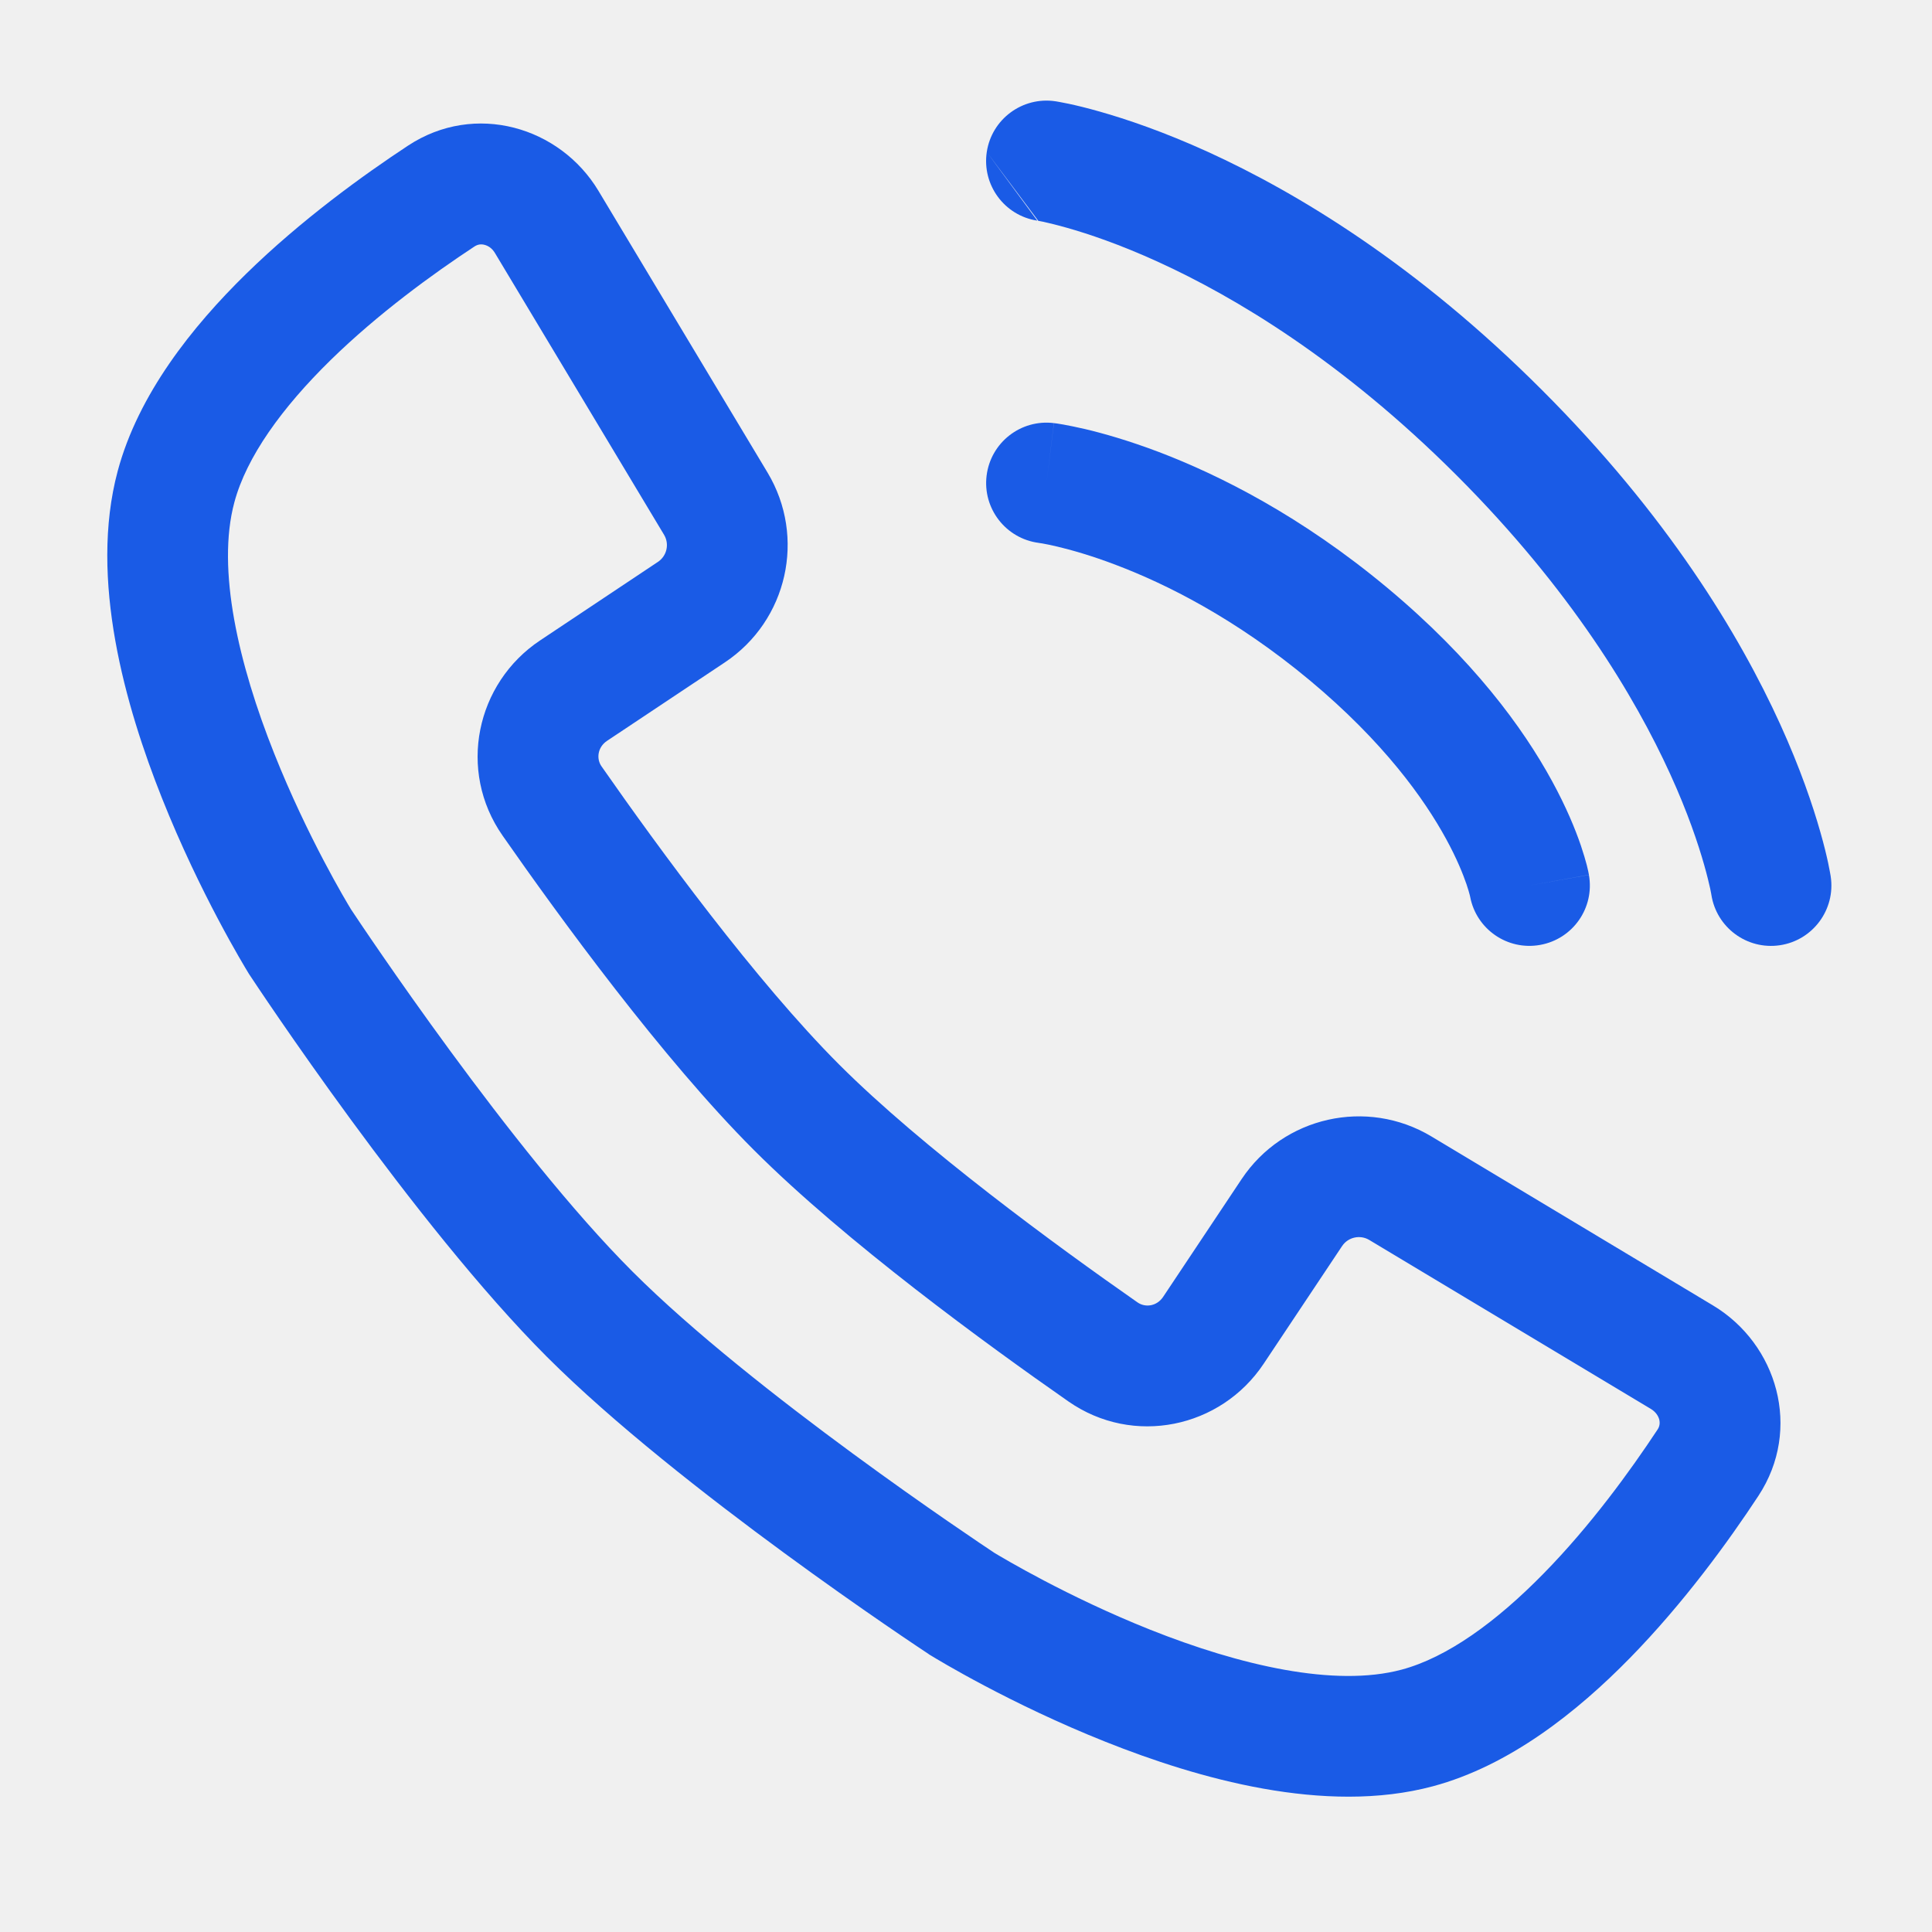
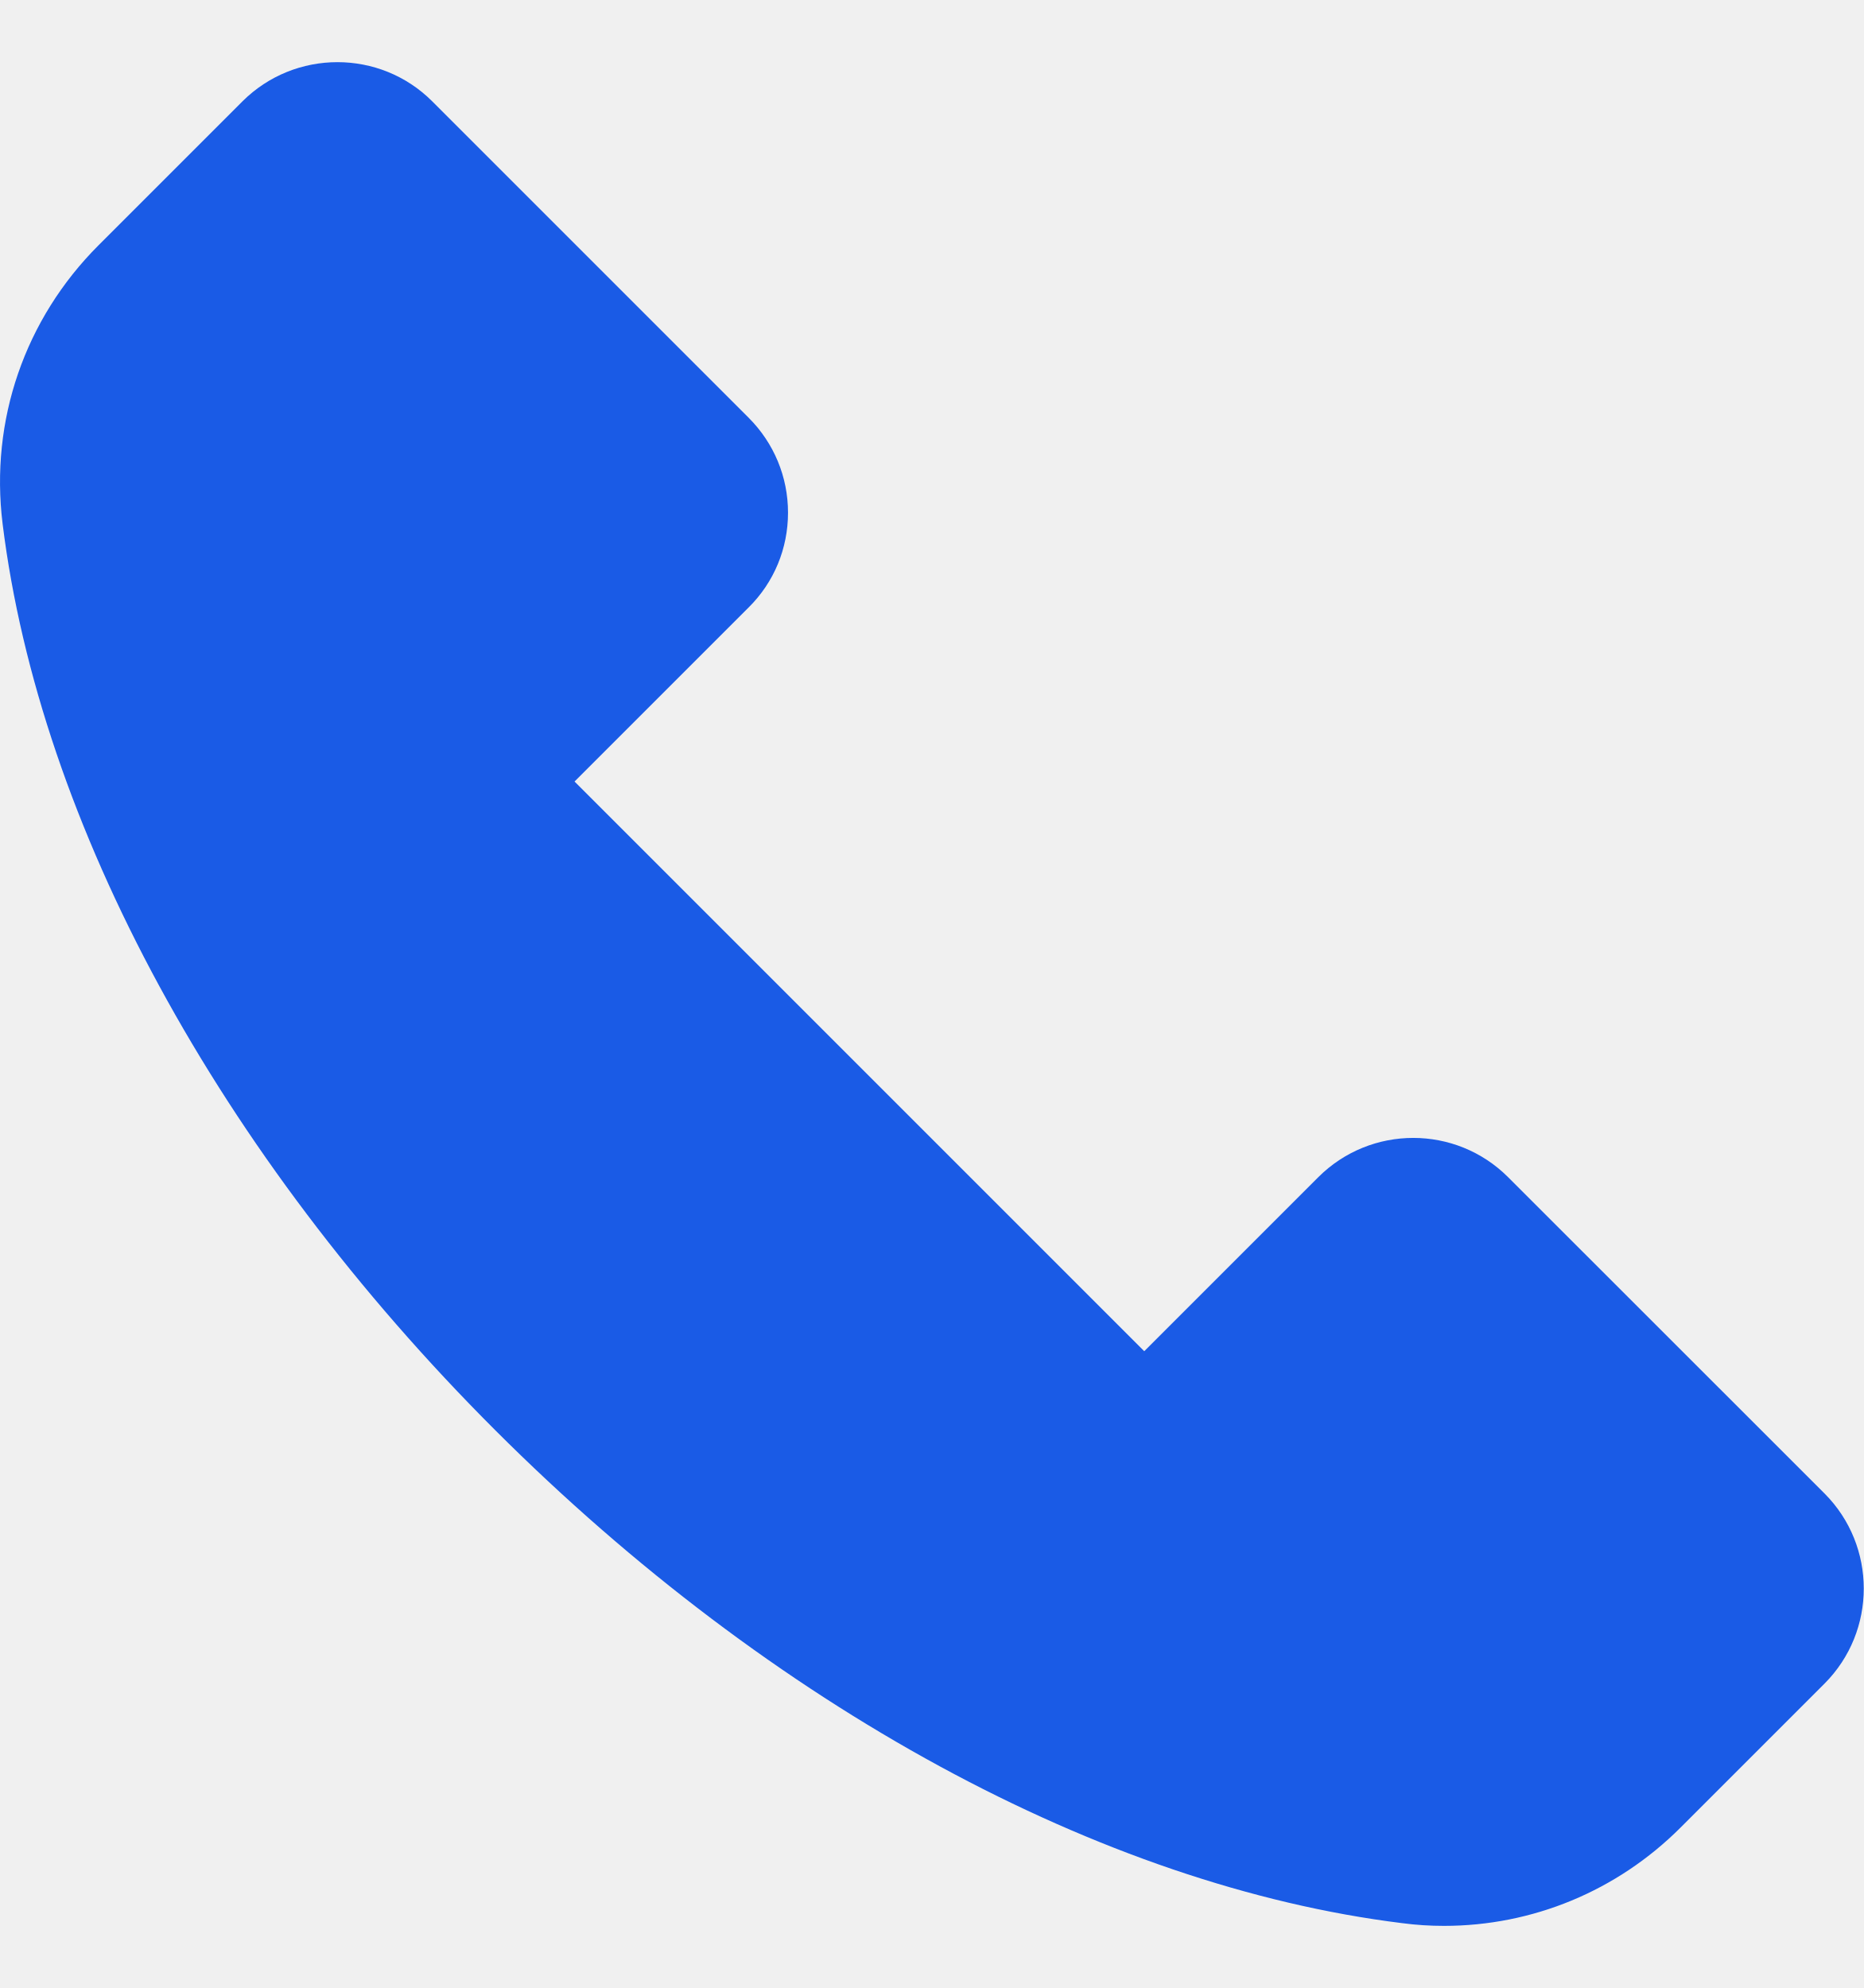
- <svg xmlns="http://www.w3.org/2000/svg" width="24" height="24" viewBox="0 0 24 24" fill="none">
-   <g clip-path="url(#clip0)">
-     <path fill-rule="evenodd" clip-rule="evenodd" d="M5.069 1.809C5.901 1.261 6.958 1.576 7.435 2.372L9.535 5.871C10.016 6.673 9.782 7.71 9.005 8.228L7.541 9.203C7.424 9.281 7.405 9.425 7.473 9.521C8.177 10.53 9.392 12.192 10.426 13.226C11.46 14.259 13.122 15.475 14.131 16.179C14.227 16.246 14.37 16.228 14.449 16.11L15.424 14.647C15.942 13.87 16.98 13.637 17.781 14.117L21.28 16.217C22.076 16.695 22.391 17.751 21.843 18.583C21.474 19.144 20.92 19.909 20.249 20.595C19.591 21.267 18.751 21.935 17.799 22.19C16.459 22.549 14.874 22.092 13.735 21.638C12.551 21.167 11.64 20.612 11.562 20.564L11.558 20.562L11.547 20.555L11.537 20.549L11.536 20.547C11.429 20.477 8.444 18.504 6.795 16.856C5.147 15.208 3.175 12.223 3.105 12.117L3.103 12.114L3.097 12.105L3.09 12.094L3.087 12.089C3.04 12.012 2.484 11.101 2.013 9.917C1.559 8.777 1.103 7.192 1.462 5.852C1.717 4.9 2.385 4.06 3.057 3.402C3.743 2.731 4.509 2.178 5.069 1.809ZM6.017 3.041C5.974 3.03 5.934 3.036 5.894 3.062C5.376 3.403 4.697 3.896 4.106 4.474C3.502 5.066 3.062 5.676 2.911 6.241C2.688 7.071 2.964 8.25 3.407 9.362C3.819 10.397 4.305 11.206 4.361 11.297C4.493 11.496 6.354 14.293 7.856 15.795C9.358 17.297 12.155 19.159 12.354 19.291C12.446 19.346 13.255 19.833 14.289 20.245C15.402 20.688 16.581 20.963 17.411 20.741C17.976 20.59 18.586 20.149 19.177 19.545C19.756 18.955 20.249 18.276 20.591 17.758C20.617 17.719 20.622 17.678 20.612 17.635C20.6 17.589 20.568 17.539 20.509 17.503L17.009 15.403C16.895 15.335 16.746 15.368 16.672 15.479L15.697 16.942C15.165 17.74 14.078 17.971 13.272 17.409C12.264 16.706 10.503 15.424 9.365 14.286C8.228 13.149 6.946 11.388 6.243 10.38C5.68 9.574 5.912 8.486 6.71 7.955L8.173 6.98C8.284 6.906 8.318 6.758 8.249 6.643L6.149 3.144C6.114 3.084 6.063 3.052 6.017 3.041Z" fill="#1A5BE6" />
-     <path fill-rule="evenodd" clip-rule="evenodd" d="M12.256 5.908C12.307 5.497 12.681 5.205 13.092 5.256L13 6C13.092 5.256 13.093 5.256 13.093 5.256L13.094 5.256L13.095 5.256L13.098 5.257L13.107 5.258L13.131 5.261C13.151 5.264 13.178 5.268 13.21 5.274C13.276 5.286 13.366 5.304 13.479 5.33C13.704 5.383 14.018 5.472 14.396 5.615C15.152 5.903 16.164 6.411 17.23 7.299C18.297 8.188 18.92 9.043 19.278 9.699C19.457 10.026 19.569 10.301 19.638 10.503C19.672 10.604 19.696 10.687 19.712 10.748C19.72 10.779 19.725 10.805 19.73 10.825L19.735 10.851L19.737 10.861L19.738 10.865L19.738 10.866L19.738 10.867C19.738 10.868 19.738 10.868 19 11L19.738 10.868C19.811 11.276 19.54 11.665 19.132 11.738C18.727 11.811 18.34 11.544 18.263 11.141C18.263 11.138 18.261 11.131 18.258 11.119C18.252 11.094 18.239 11.049 18.218 10.986C18.175 10.861 18.098 10.666 17.962 10.418C17.693 9.926 17.19 9.218 16.27 8.451C15.348 7.683 14.486 7.254 13.863 7.018C13.552 6.899 13.301 6.83 13.134 6.79C13.05 6.77 12.988 6.758 12.949 6.751C12.93 6.748 12.916 6.746 12.909 6.745L12.904 6.744C12.495 6.691 12.205 6.317 12.256 5.908Z" fill="#1A5BE6" />
-     <path fill-rule="evenodd" clip-rule="evenodd" d="M12.258 1.889C12.319 1.48 12.701 1.197 13.111 1.258L13 2C13.111 1.258 13.111 1.258 13.111 1.258L13.112 1.258L13.114 1.259L13.118 1.259L13.129 1.261L13.163 1.267C13.191 1.272 13.228 1.279 13.275 1.289C13.369 1.309 13.5 1.34 13.664 1.387C13.992 1.48 14.452 1.635 15.006 1.887C16.114 2.393 17.597 3.286 19.155 4.845C20.714 6.403 21.608 7.885 22.113 8.994C22.365 9.548 22.52 10.008 22.613 10.336C22.66 10.5 22.691 10.631 22.711 10.725C22.721 10.772 22.728 10.809 22.733 10.837L22.739 10.871L22.741 10.882L22.741 10.886L22.742 10.888L22.742 10.889C22.742 10.889 22.742 10.889 22 11L22.742 10.889C22.803 11.299 22.52 11.681 22.111 11.742C21.702 11.803 21.322 11.522 21.259 11.114C21.259 11.114 21.259 11.114 21.259 11.114C21.259 11.114 21.259 11.114 21.259 11.114L21.257 11.102C21.255 11.09 21.25 11.068 21.244 11.036C21.23 10.974 21.207 10.875 21.17 10.745C21.096 10.484 20.967 10.096 20.748 9.616C20.311 8.658 19.517 7.328 18.095 5.905C16.672 4.483 15.342 3.689 14.384 3.252C13.904 3.033 13.516 2.904 13.255 2.83C13.125 2.793 13.026 2.77 12.964 2.756C12.932 2.75 12.91 2.746 12.898 2.743M12.258 1.889C12.197 2.298 12.478 2.679 12.886 2.741L12.258 1.889ZM21.259 11.113C21.259 11.113 21.259 11.113 21.259 11.113L21.259 11.113L21.259 11.113ZM21.258 11.112C21.258 11.111 21.258 11.111 21.258 11.111C21.258 11.111 21.258 11.111 21.258 11.111L21.258 11.112Z" fill="#1A5BE6" />
-   </g>
-   <defs>
-     <clipPath id="clip0">
-       <rect width="24" height="24" fill="white" />
-     </clipPath>
-   </defs>
+ <svg xmlns="http://www.w3.org/2000/svg" width="15" height="16" viewBox="0 0 15 16" fill="none">
+   <path d="M14.684 13.55L13.526 14.708C13.013 15.221 12.332 15.5 11.621 15.5C11.509 15.5 11.397 15.493 11.284 15.478C8.869 15.179 6.209 13.733 3.986 11.511C1.764 9.291 0.32 6.631 0.021 4.216C-0.082 3.384 0.199 2.568 0.793 1.974L1.951 0.816C2.373 0.395 3.059 0.395 3.479 0.816L6.025 3.362C6.229 3.566 6.342 3.838 6.342 4.126C6.342 4.414 6.23 4.686 6.025 4.889L4.624 6.29L9.209 10.875L10.61 9.474C11.032 9.053 11.716 9.053 12.137 9.474L14.684 12.02C15.105 12.442 15.105 13.128 14.684 13.55L14.684 13.55Z" fill="#1A5BE6" />
</svg>
